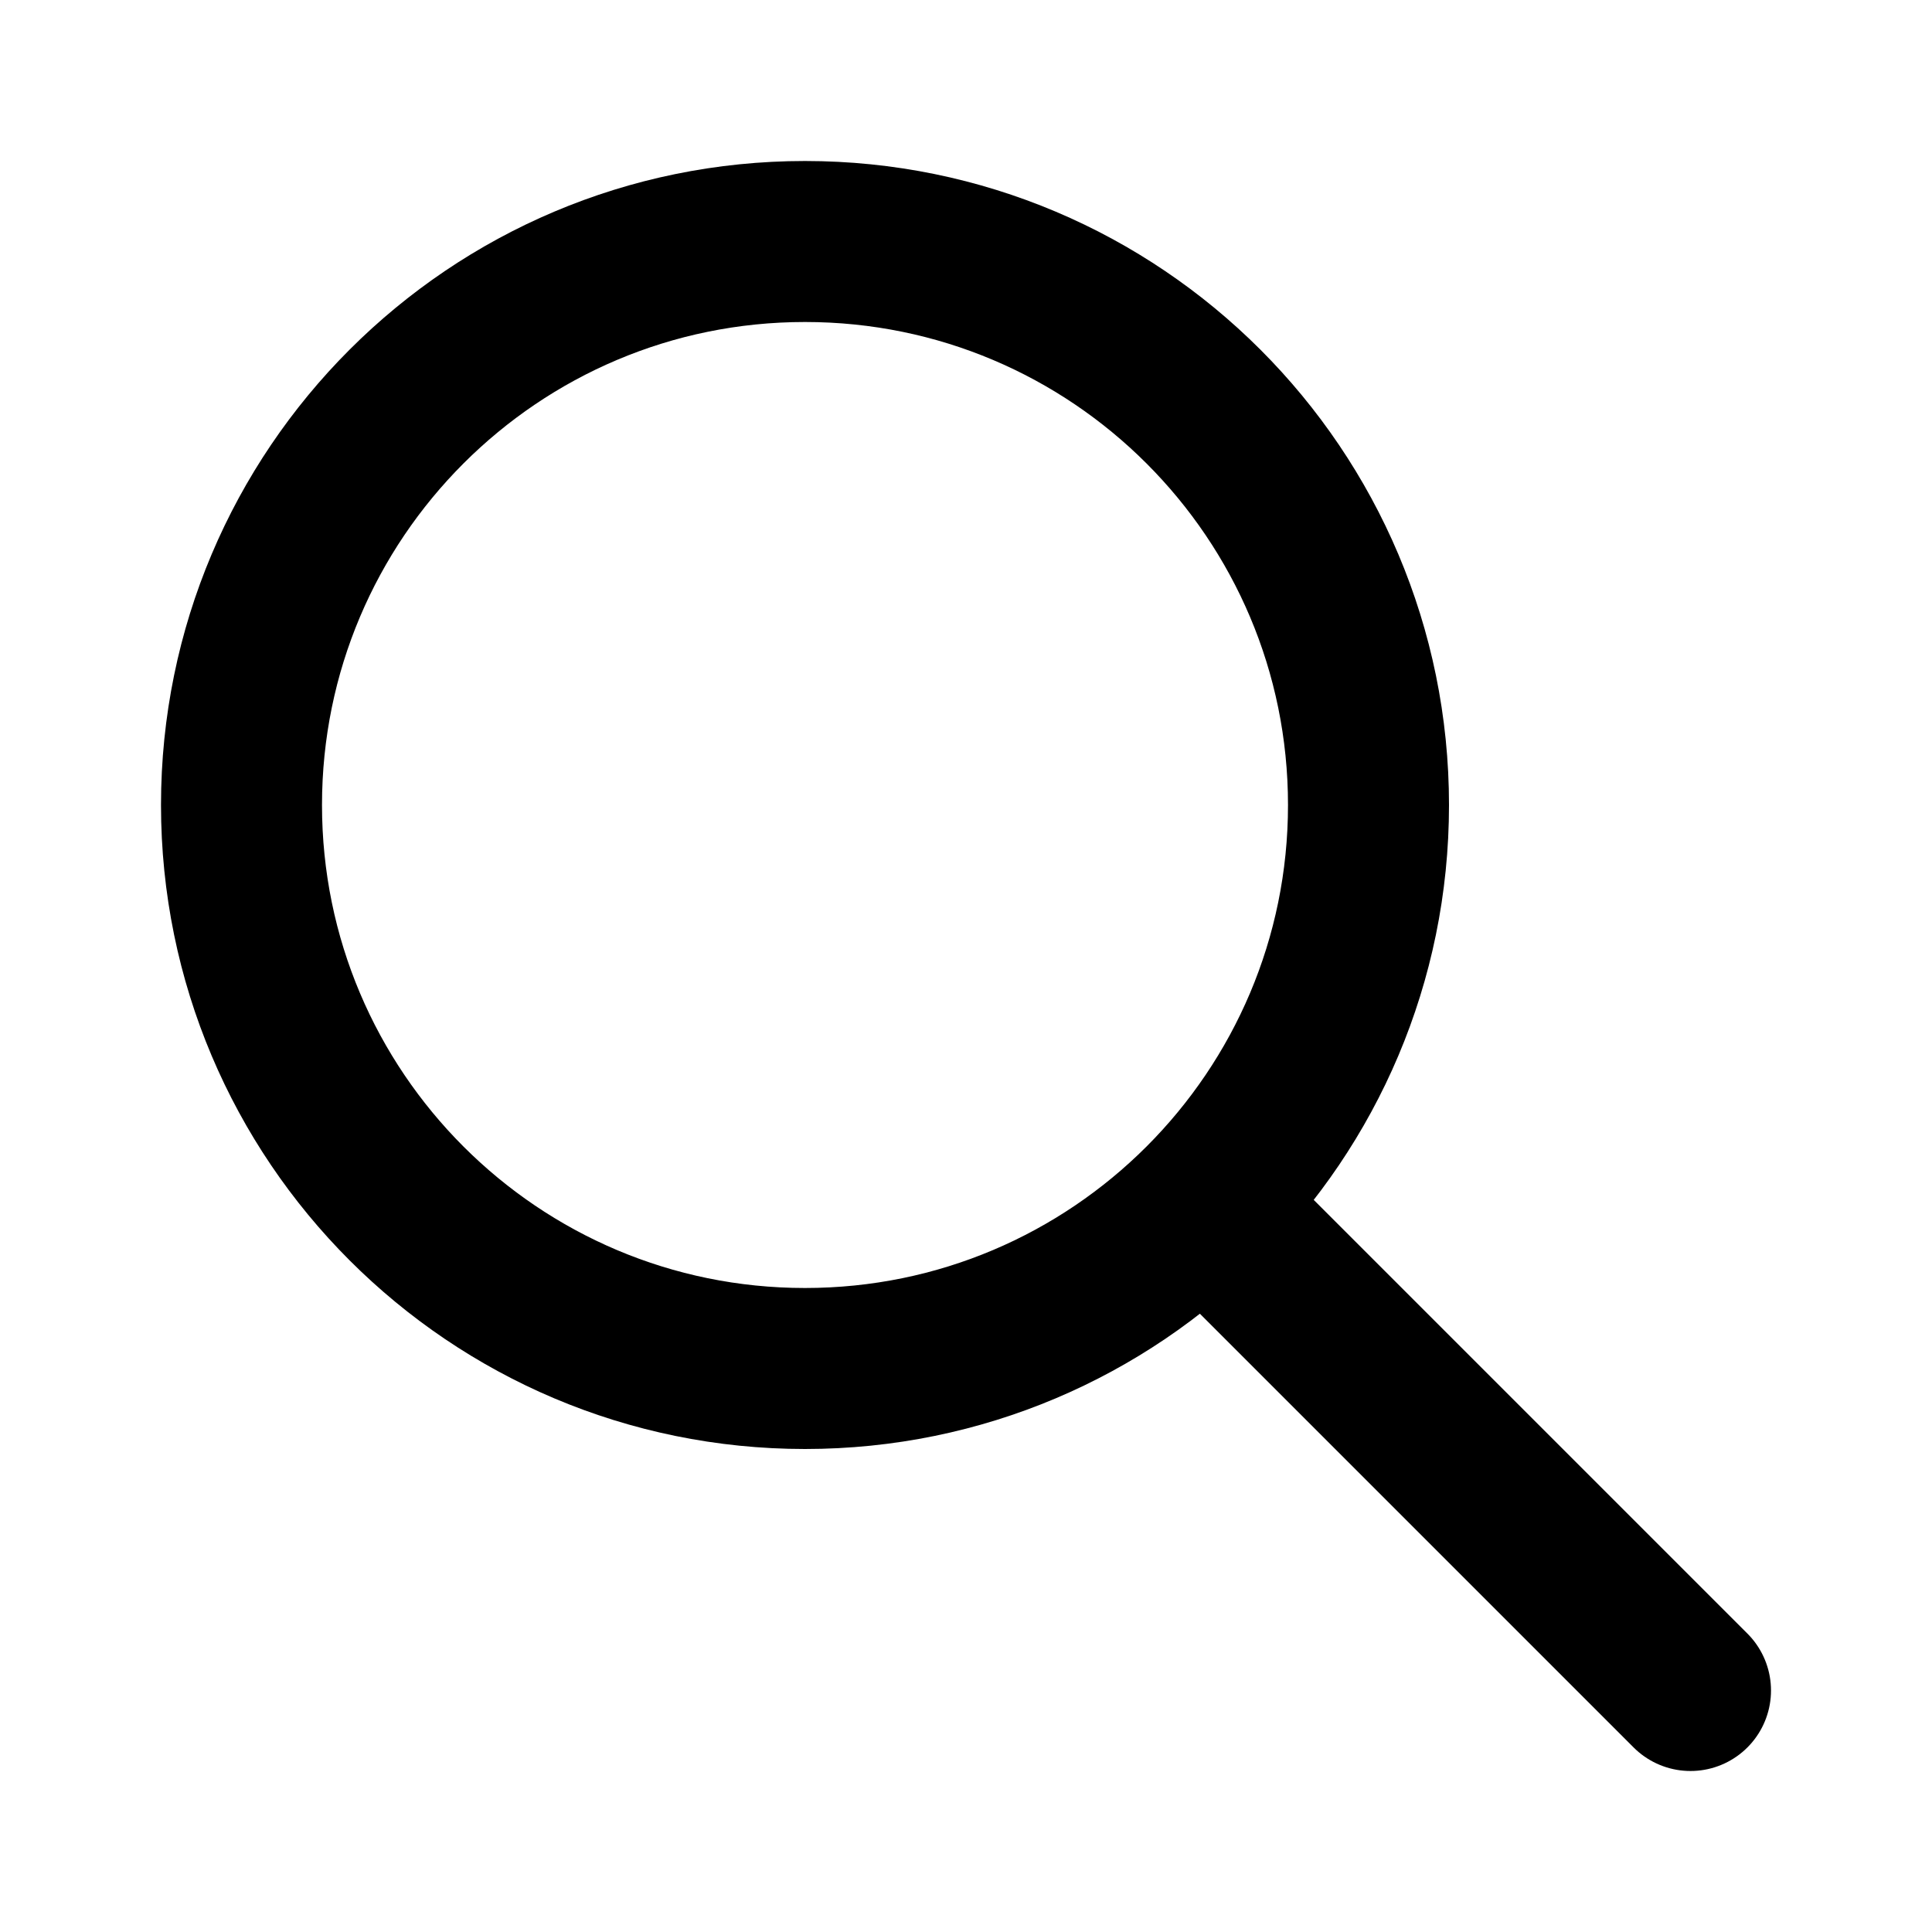
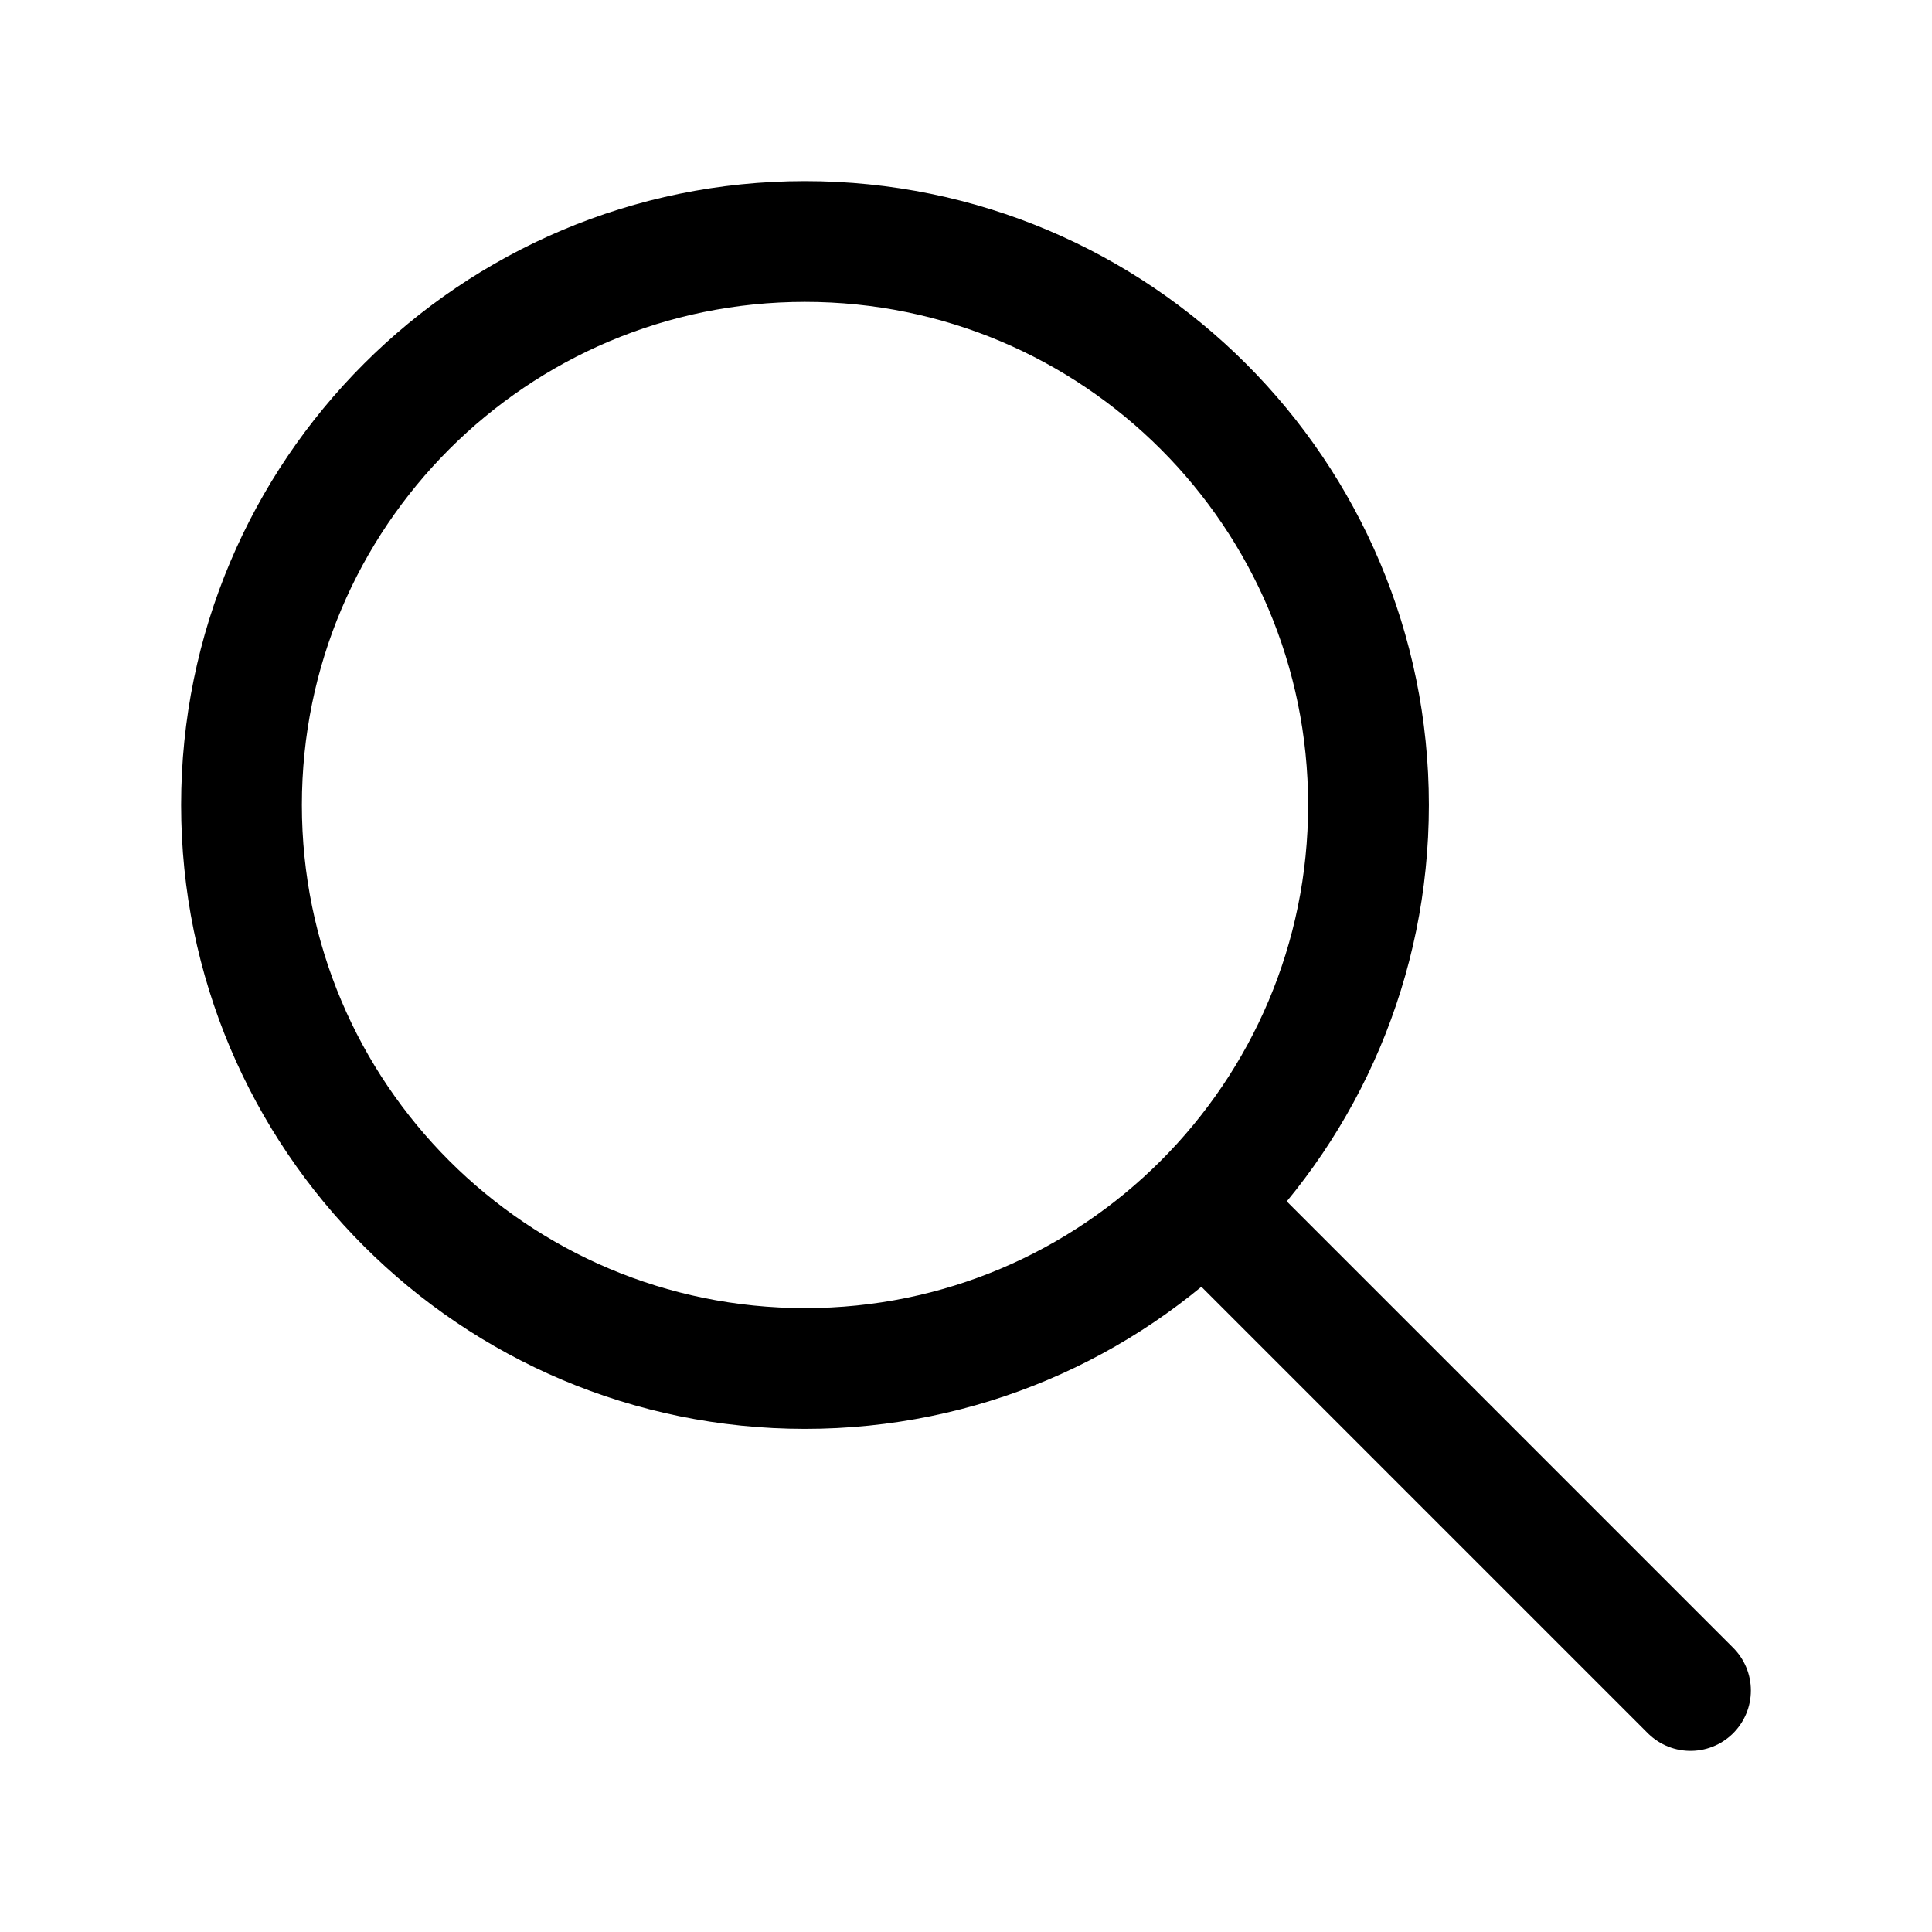
<svg xmlns="http://www.w3.org/2000/svg" fill="none" viewBox="0 0 24 24" stroke="currentColor">
-   <path stroke-linecap="round" stroke-linejoin="round" stroke-width="2" d="M21 21l-6-6m2-5a7 7 0 11-14 0 7 7 0 0114 0z" />
+   <path stroke-linecap="round" stroke-linejoin="round" stroke-width="1.5" d="M21 21l-6-6m2-5a7 7 0 11-14 0 7 7 0 0114 0z" />
</svg>
